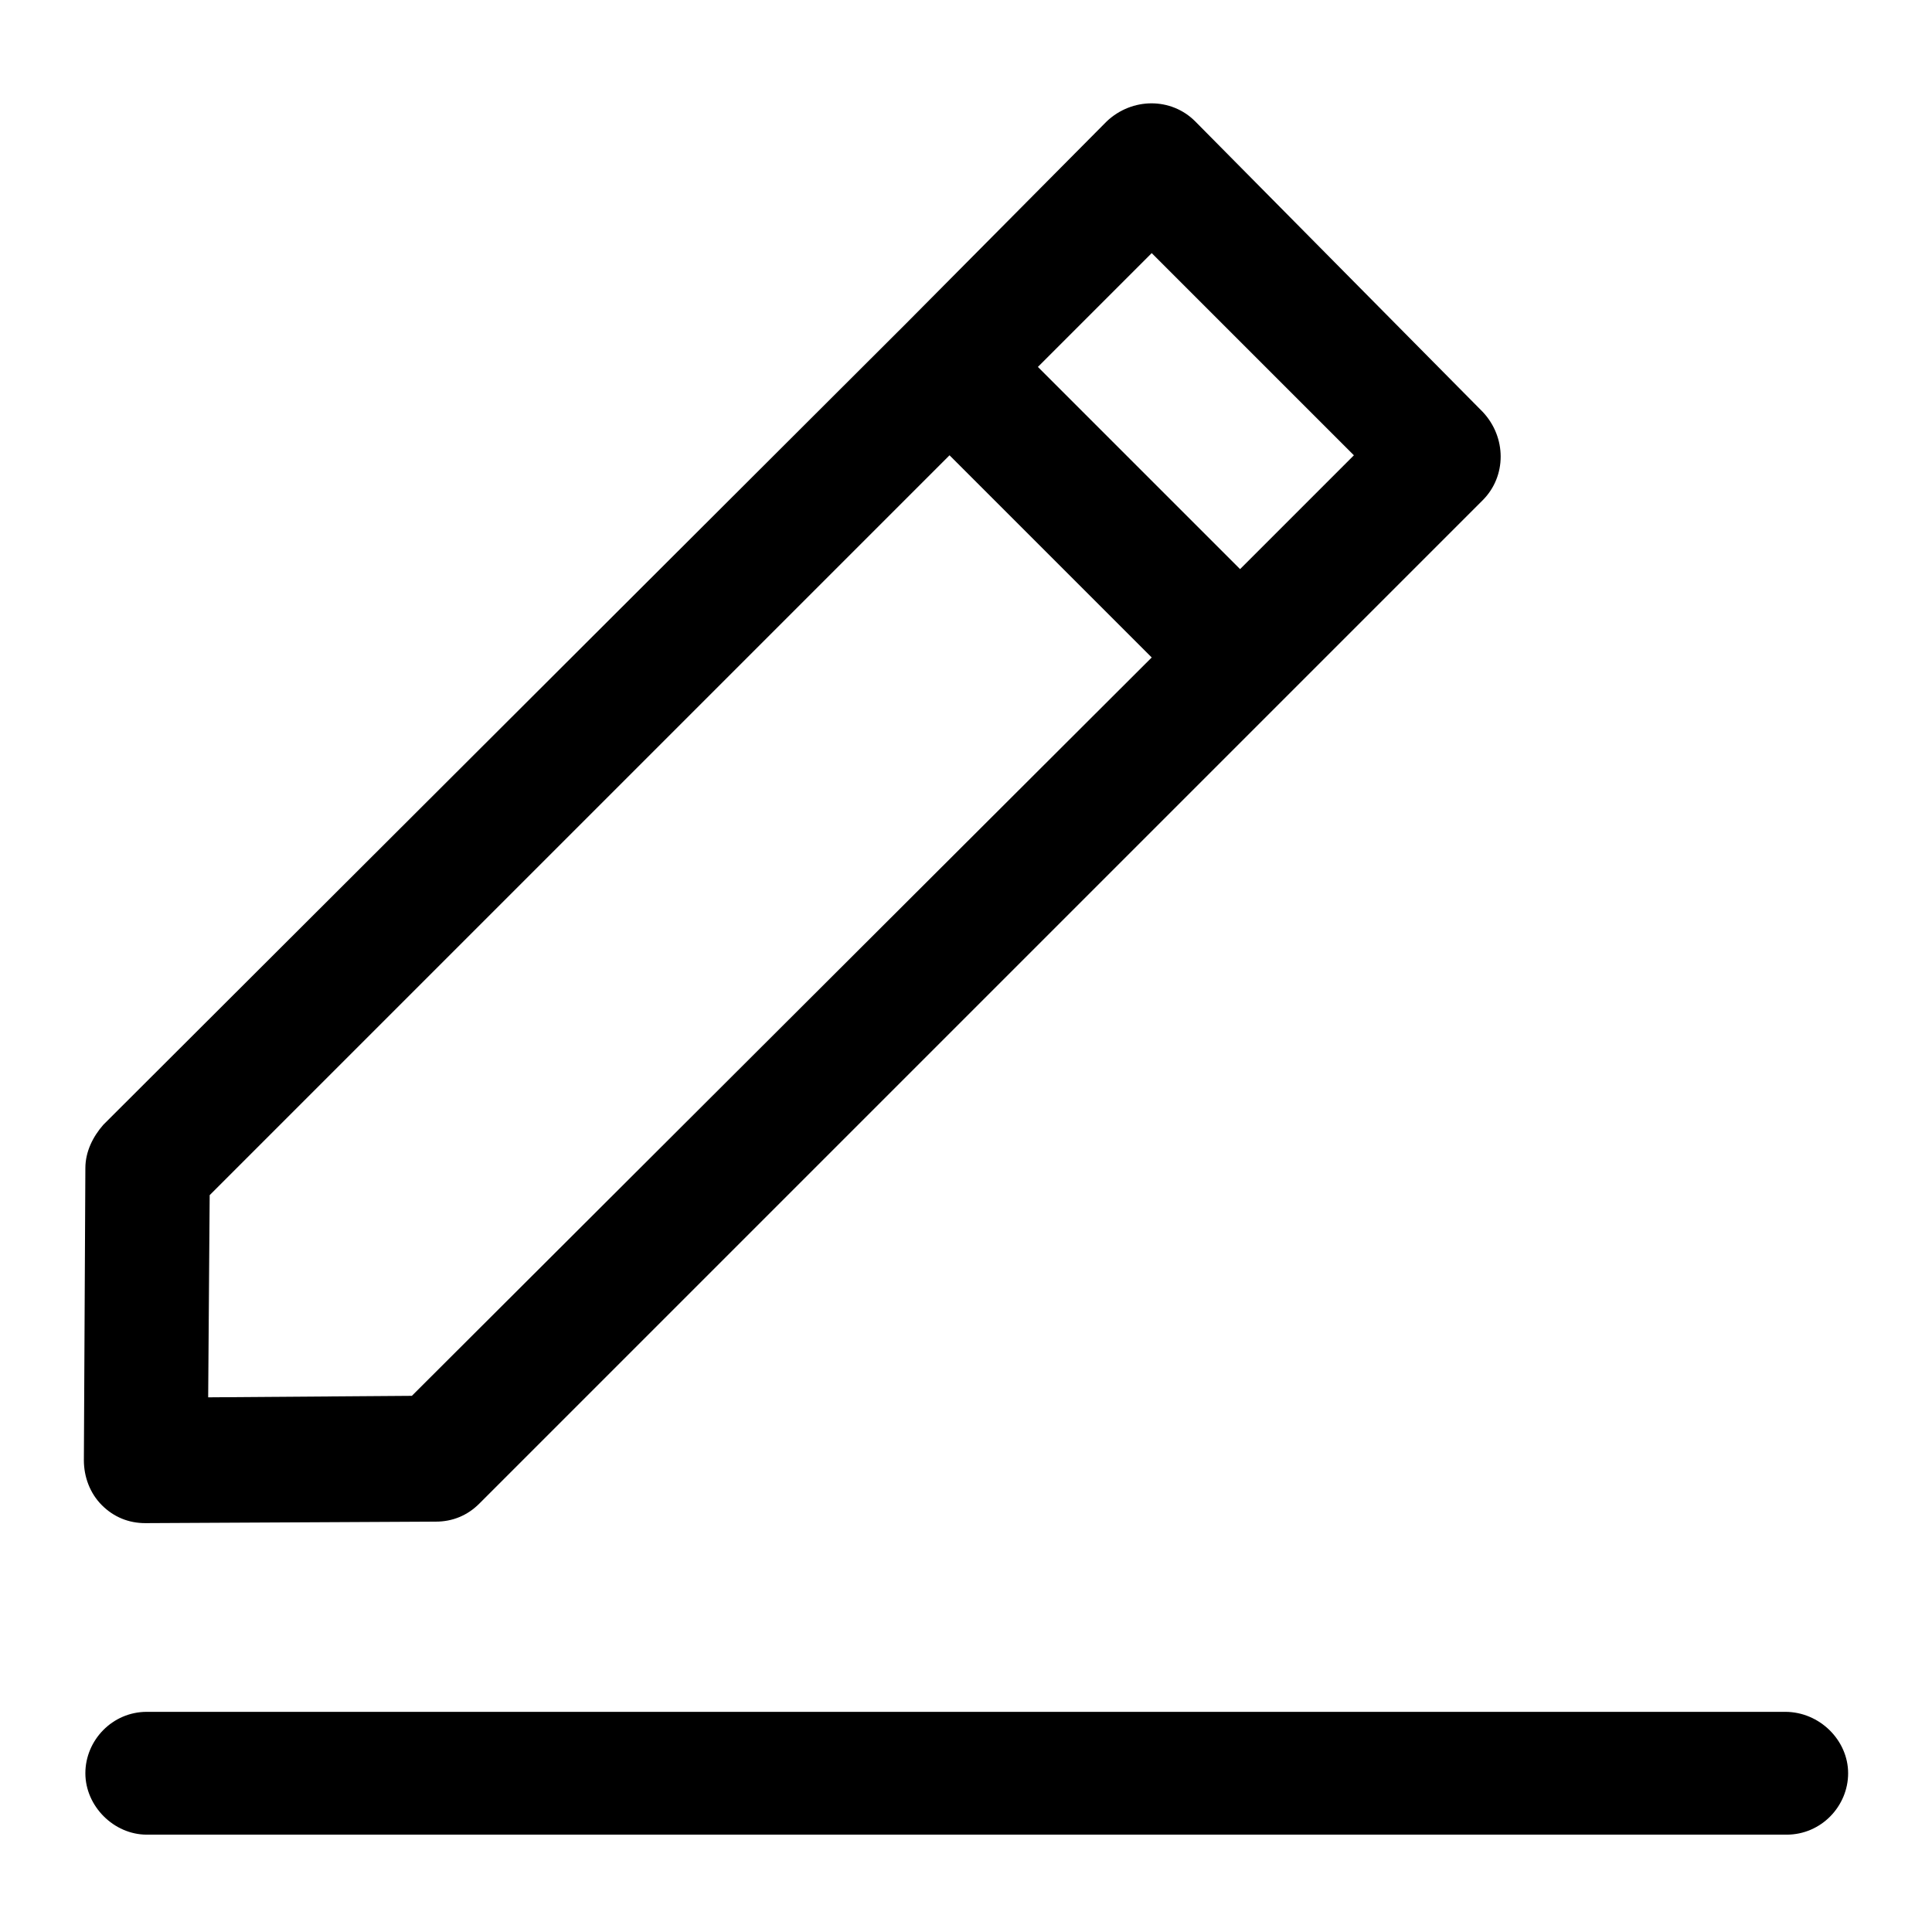
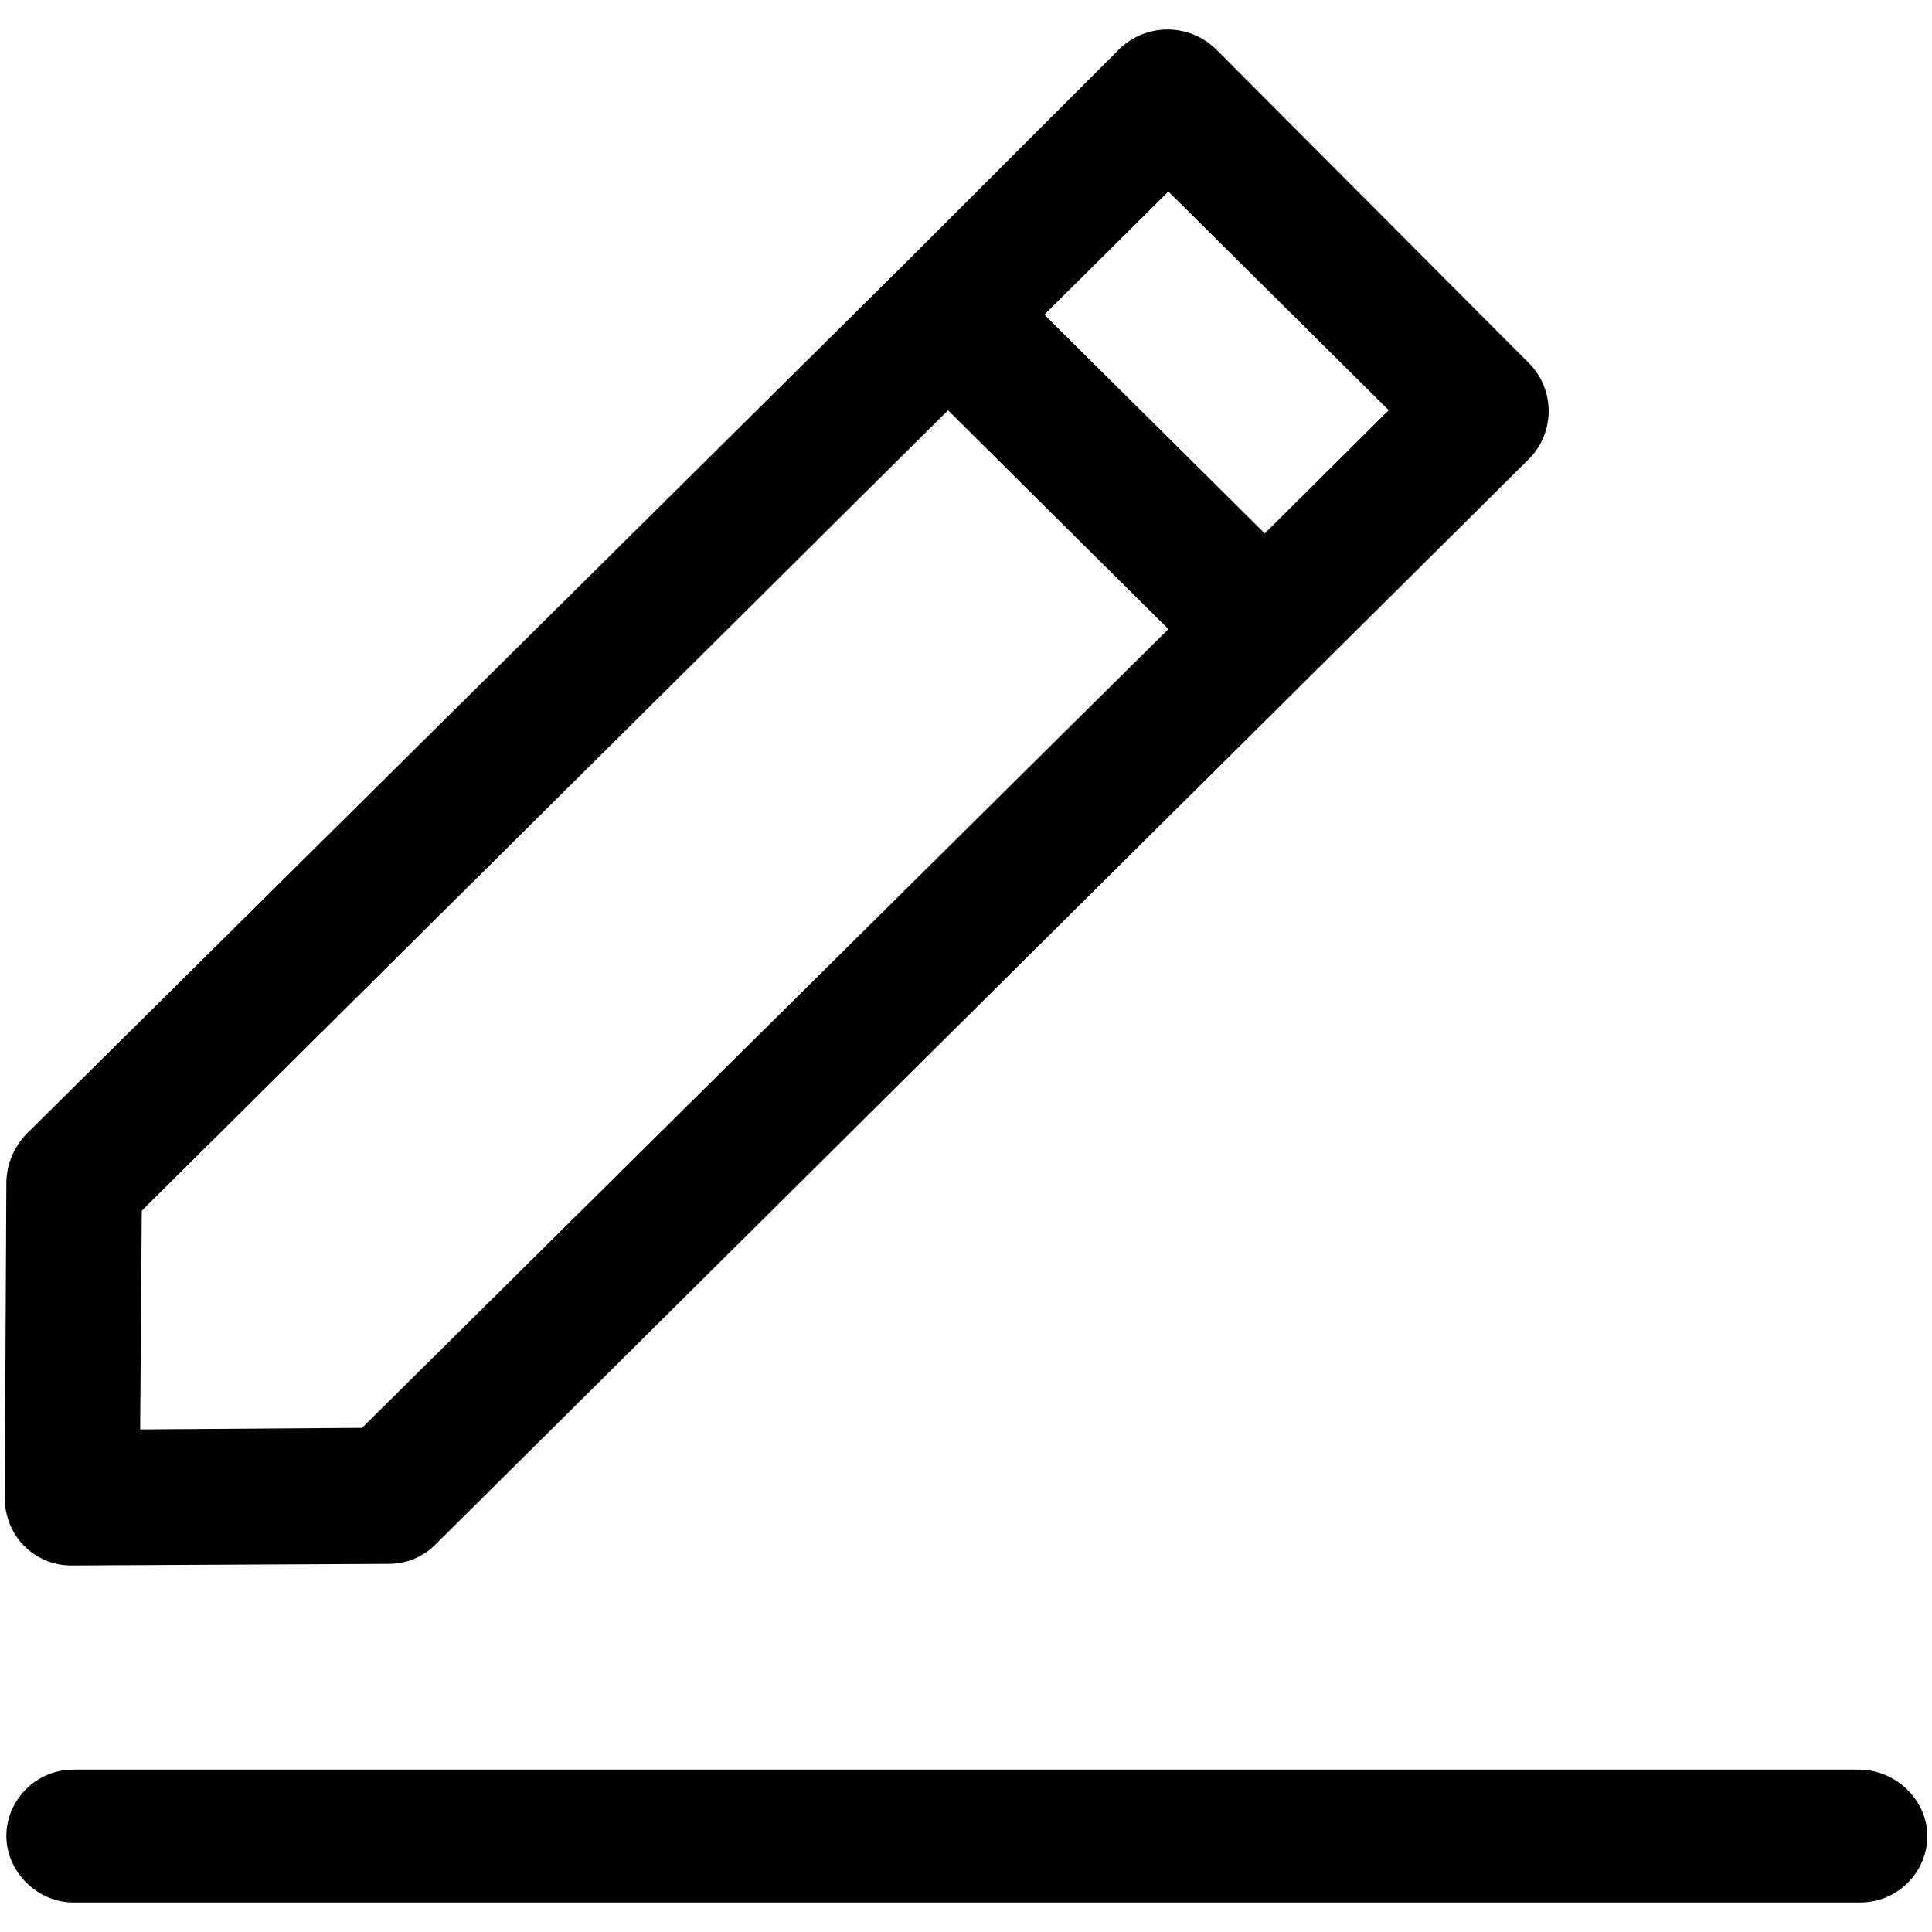
- <svg xmlns="http://www.w3.org/2000/svg" version="1.1" fill="currentColor" width="24" height="24" viewBox="0 0 129 129" enable-background="new 0 0 129 129">
+ <svg xmlns="http://www.w3.org/2000/svg" width="24" height="24" fill="currentColor" viewBox="0 0 24 24">
+   <path fill="none" d="M-1-1h26v26H-1z" />
  <g>
-     <g>
-       <path d="m119.2,114.3h-109.4c-2.3,0-4.1,1.9-4.1,4.1s1.9,4.1 4.1,4.1h109.5c2.3,0 4.1-1.9 4.1-4.1s-1.9-4.1-4.2-4.1z" />
-       <path d="m5.7,78l-.1,19.5c0,1.1 0.4,2.2 1.2,3 0.8,0.8 1.8,1.2 2.9,1.2l19.4-.1c1.1,0 2.1-0.4 2.9-1.2l67-67c1.6-1.6 1.6-4.2 0-5.9l-19.2-19.4c-1.6-1.6-4.2-1.6-5.9-1.77636e-15l-13.4,13.5-53.6,53.5c-0.7,0.8-1.2,1.8-1.2,2.9zm71.2-61.1l13.5,13.5-7.6,7.6-13.5-13.5 7.6-7.6zm-62.9,62.9l49.4-49.4 13.5,13.5-49.4,49.3-13.6,.1 .1-13.5z" />
+     <g stroke="null">
+       <path d="M23.09 21.983H.91c-.466 0-.831.382-.831.825s.385.825.83.825H23.11c.467 0 .832-.382.832-.825s-.386-.825-.852-.825zM.079 14.677l-.02 3.925c0 .221.08.442.243.603a.815.815 0 00.588.242l3.933-.02c.223 0 .426-.08.588-.242L18.995 5.7a.846.846 0 000-1.187L15.102.608a.861.861 0 00-1.196 0l-2.717 2.717L.322 14.093a.893.893 0 00-.243.584zM14.514 2.379l2.737 2.717-1.54 1.53-2.738-2.717 1.541-1.53zM1.761 15.04l10.016-9.943 2.737 2.718-10.016 9.922-2.757.02.02-2.717z" />
    </g>
  </g>
</svg>
